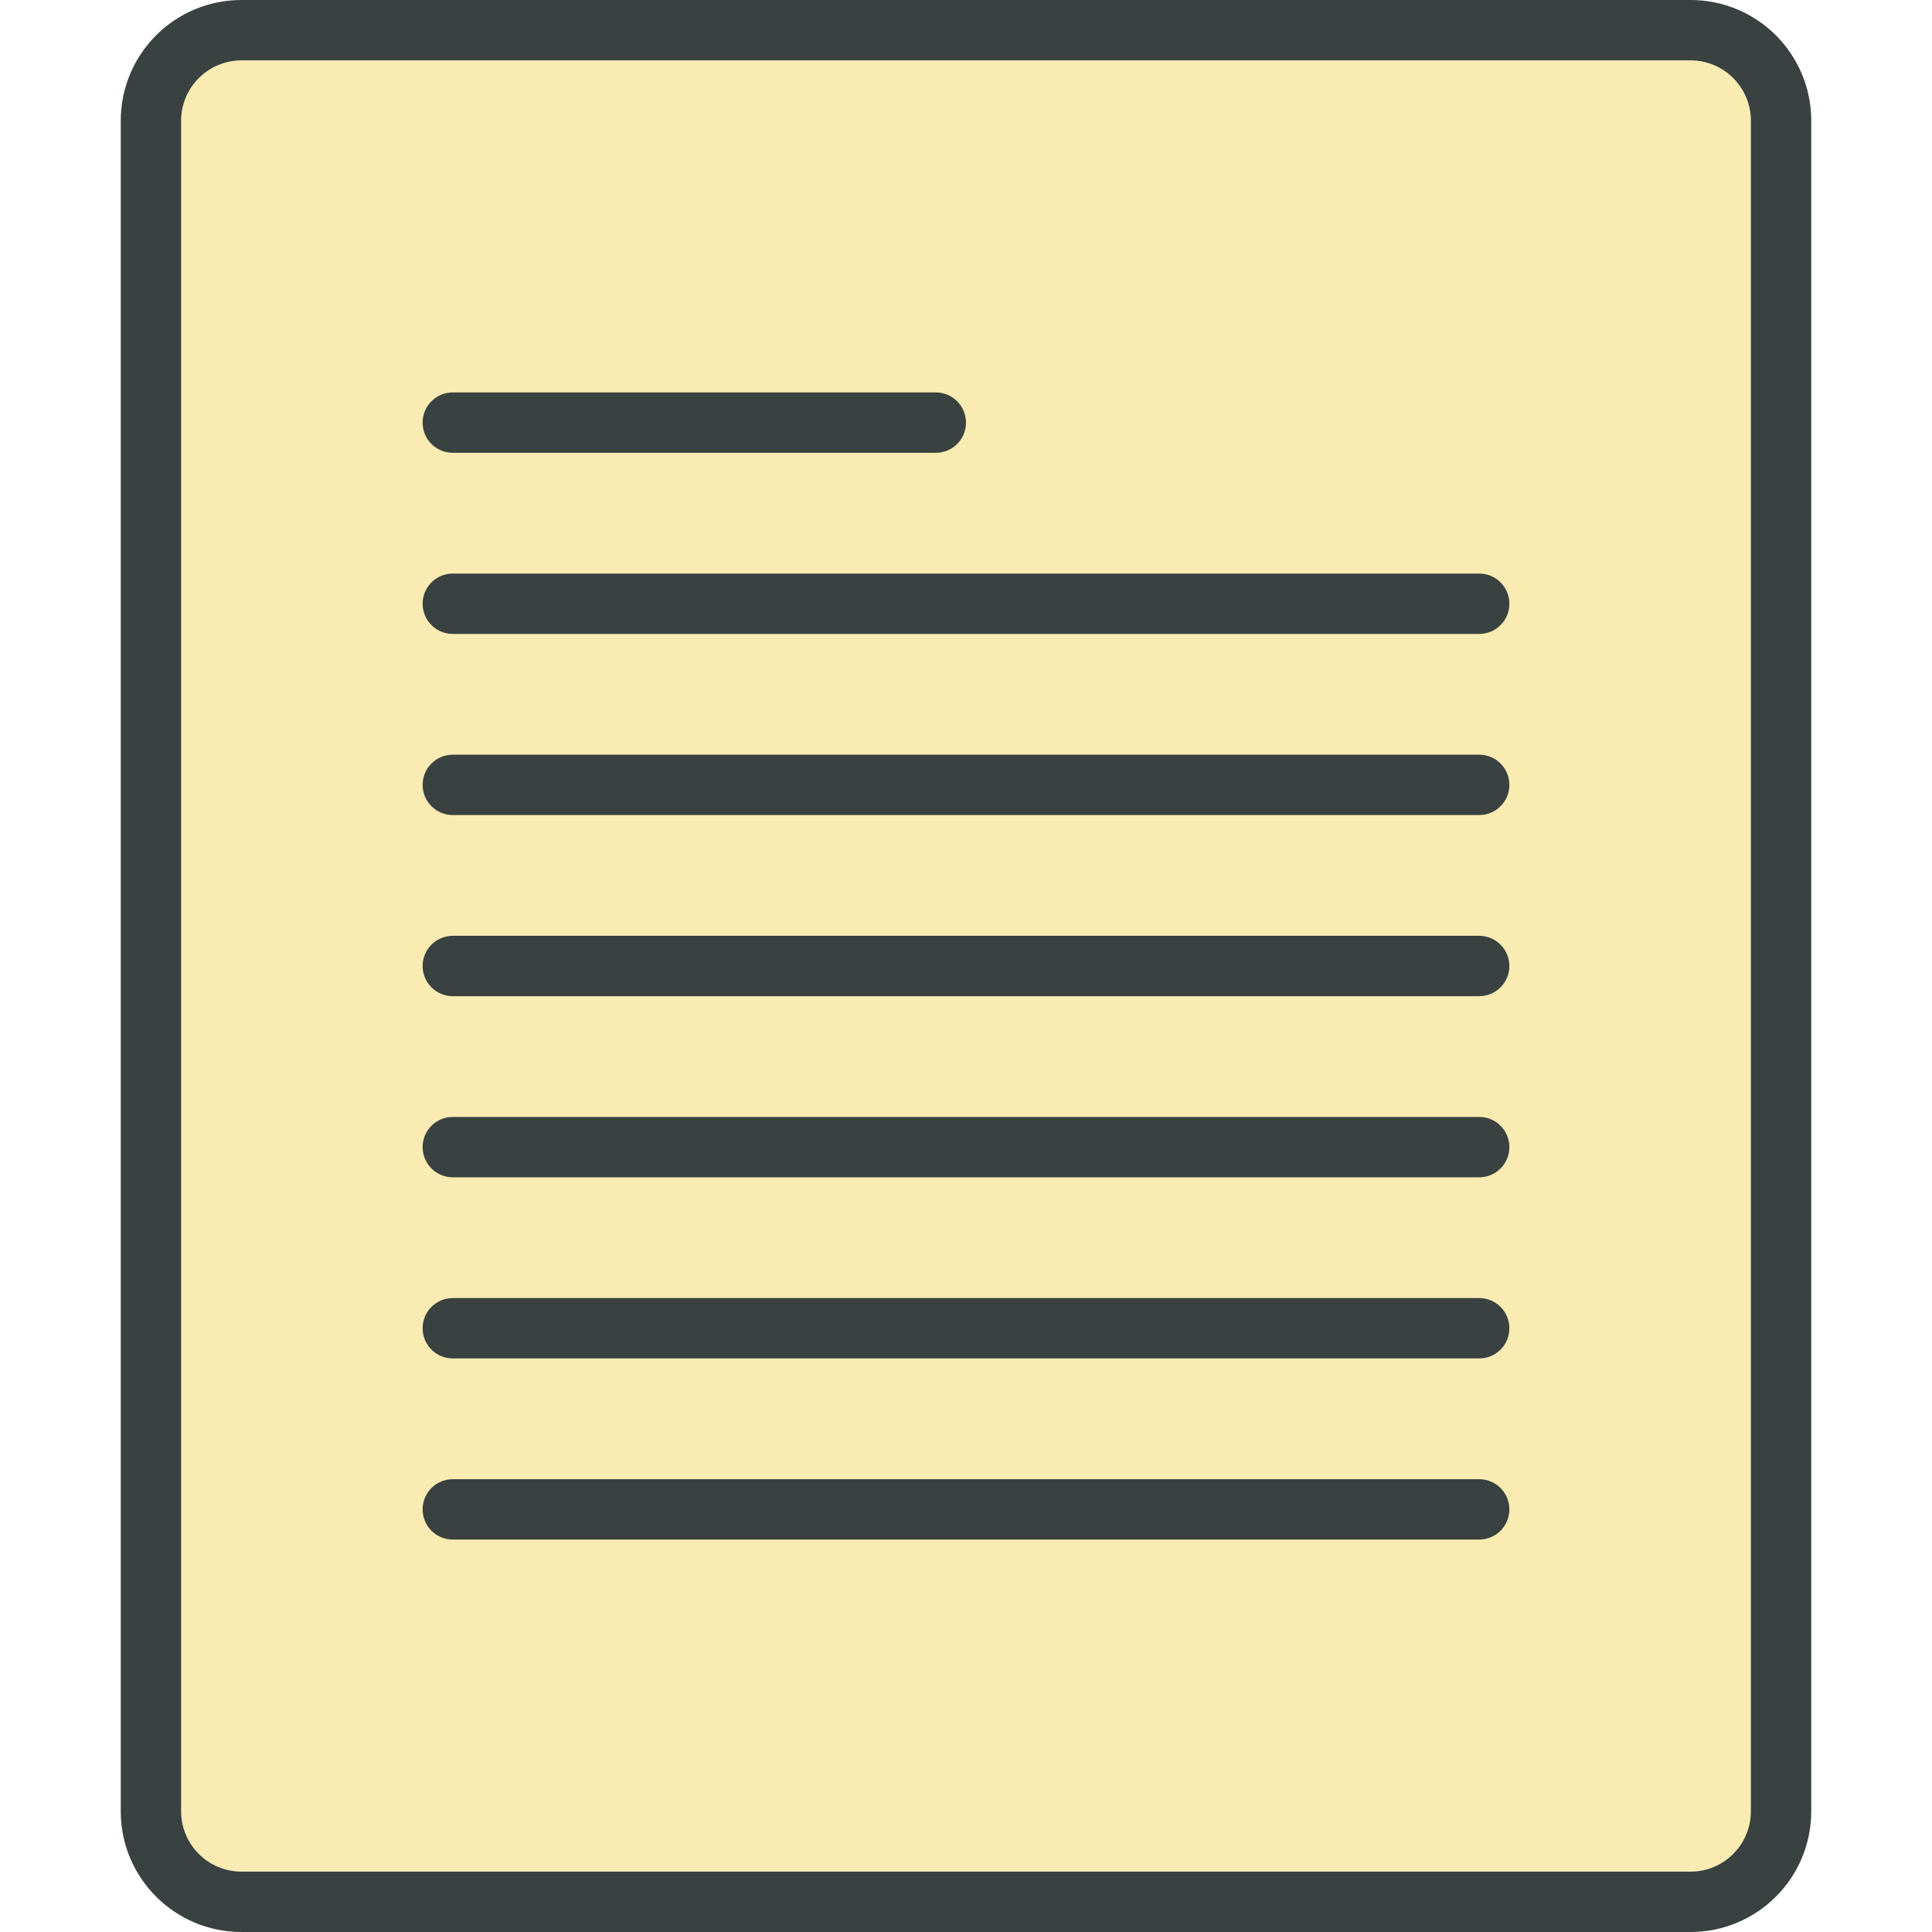
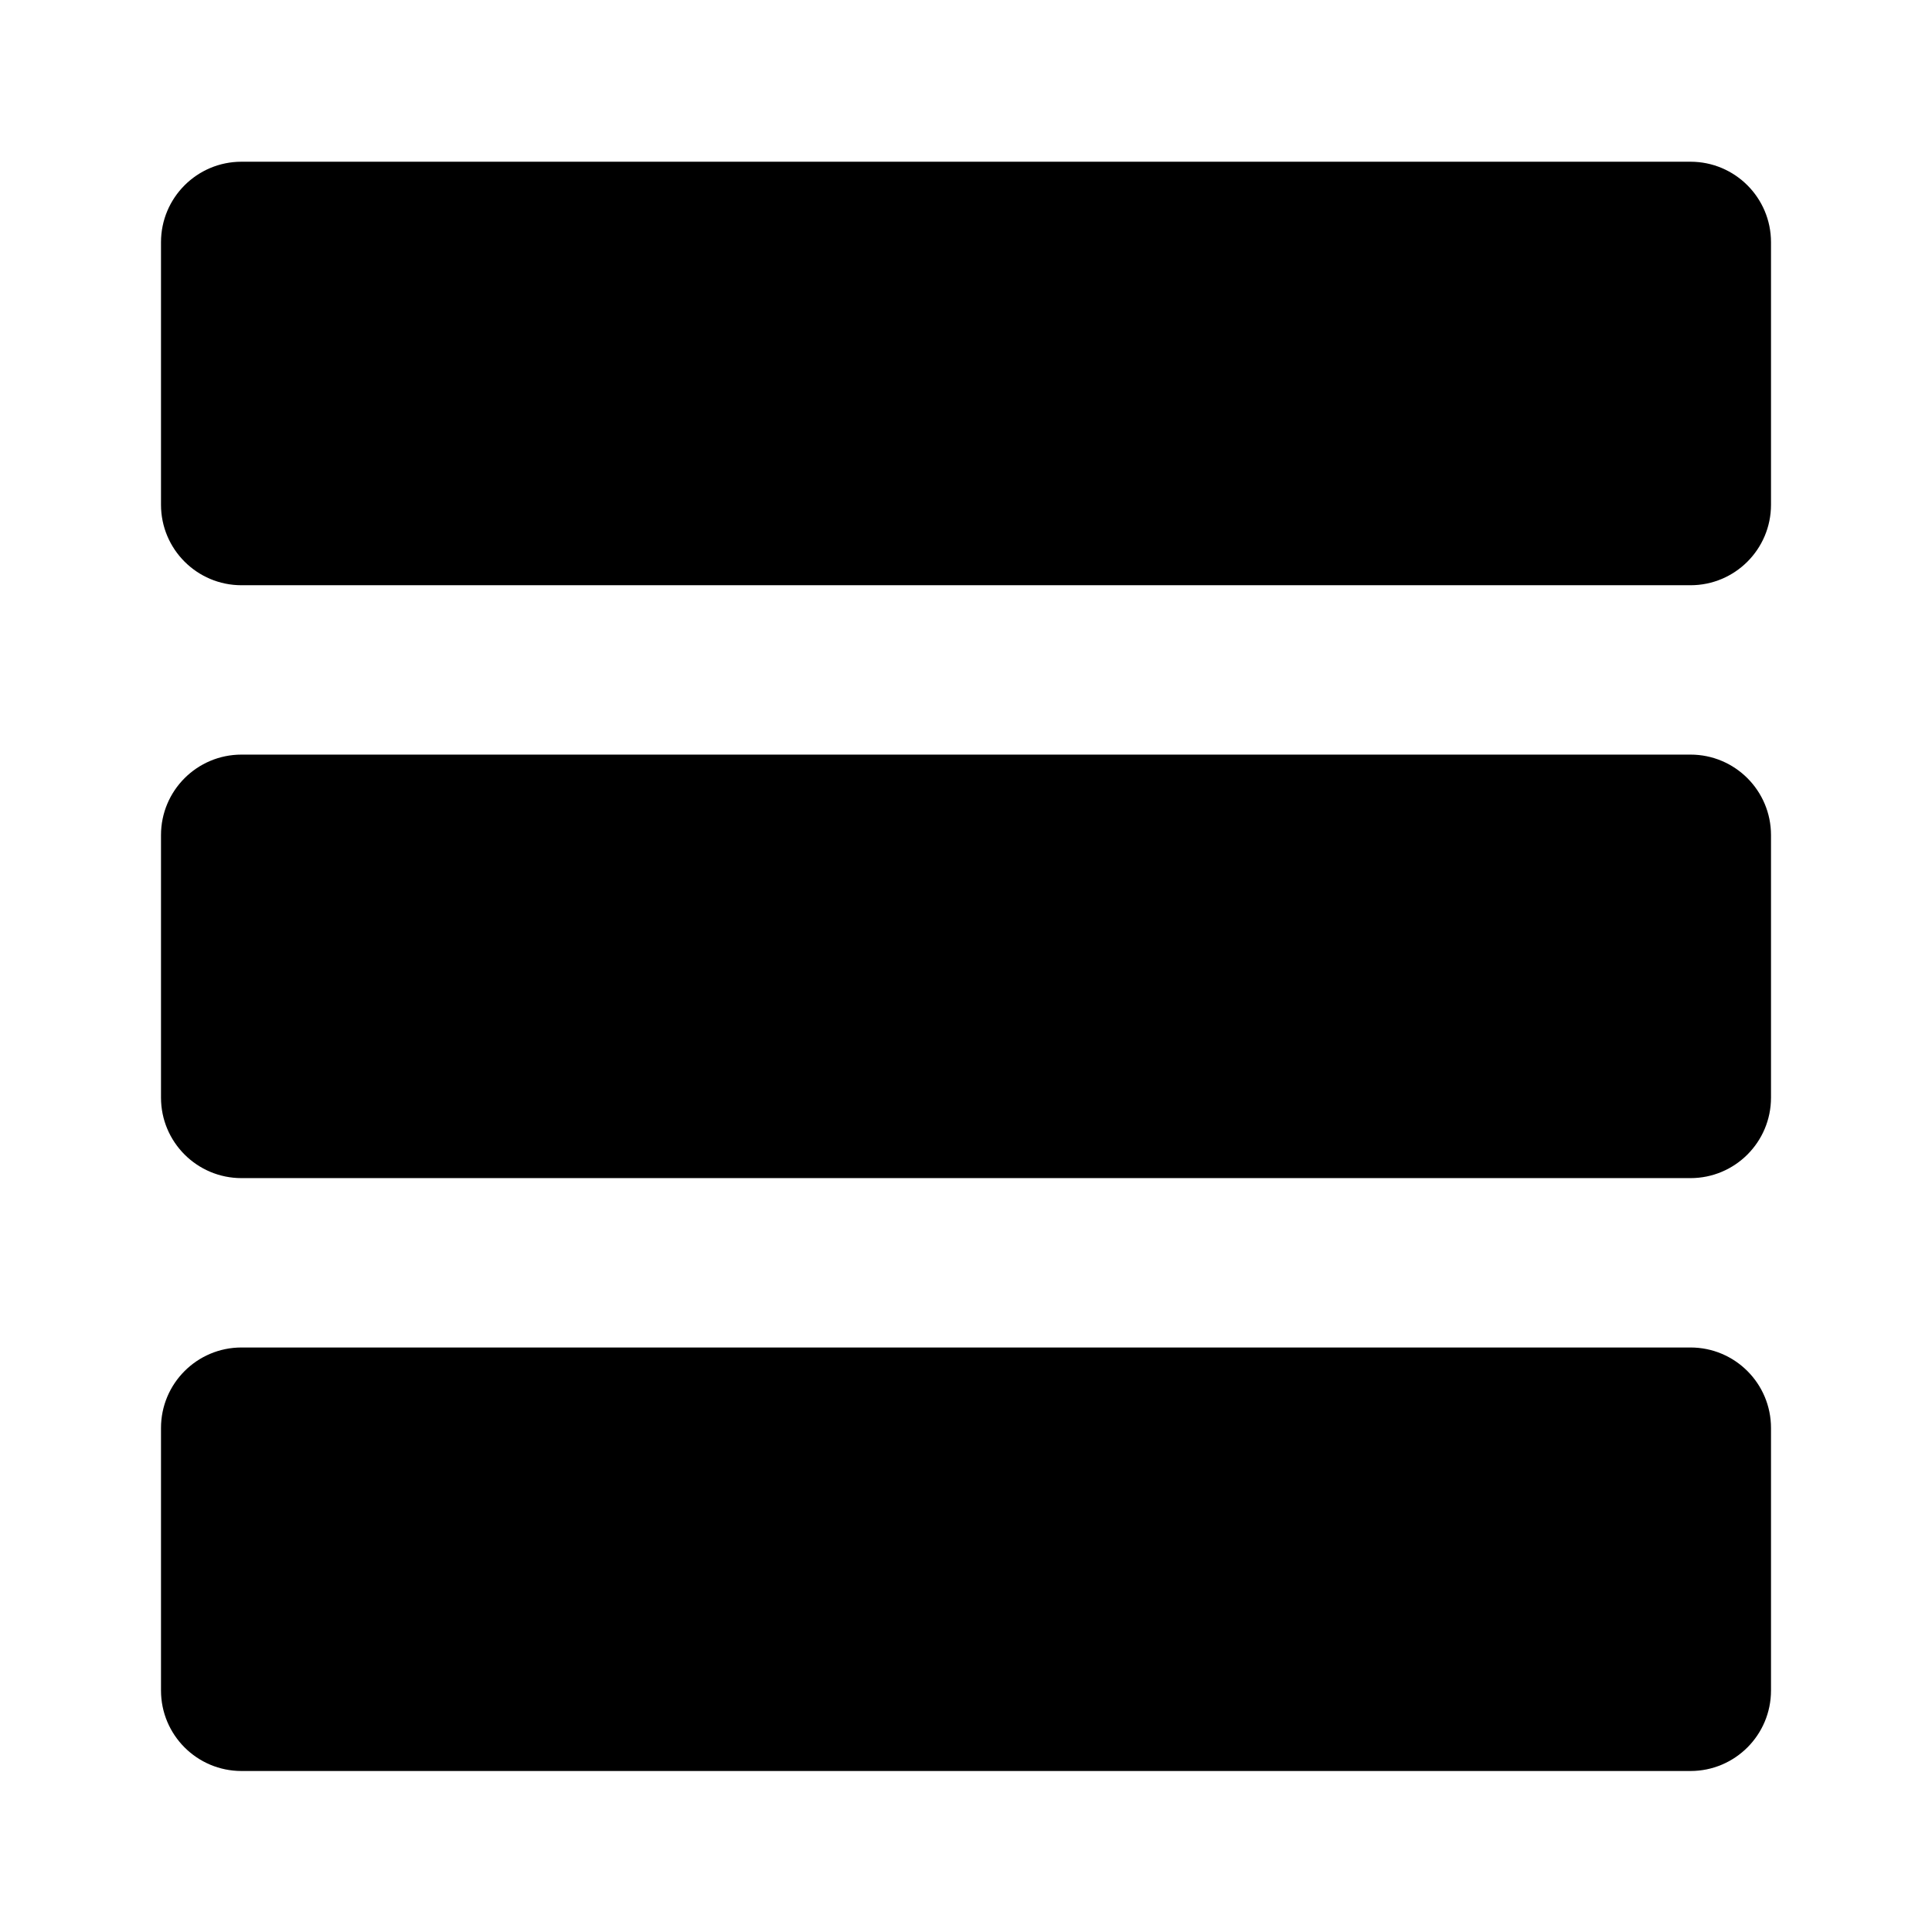
- <svg xmlns="http://www.w3.org/2000/svg" version="1.0" id="Layer_1" width="800px" height="800px" viewBox="0 0 64 64" enable-background="new 0 0 64 64" xml:space="preserve">
-   <g>
-     <path fill="#F9EBB2" d="M58,60V4c0-1.104-0.896-2-2-2H8C6.896,2,6,2.896,6,4v56c0,1.104,0.896,2,2,2h48C57.104,62,58,61.104,58,60z   " />
-     <g>
-       <path fill="#394240" d="M56,0H8C5.789,0,4,1.789,4,4v56c0,2.211,1.789,4,4,4h48c2.211,0,4-1.789,4-4V4C60,1.789,58.211,0,56,0z     M58,60c0,1.104-0.896,2-2,2H8c-1.104,0-2-0.896-2-2V4c0-1.104,0.896-2,2-2h48c1.104,0,2,0.896,2,2V60z" />
-       <path fill="#394240" d="M49,25H15c-0.553,0-1,0.447-1,1s0.447,1,1,1h34c0.553,0,1-0.447,1-1S49.553,25,49,25z" />
-       <path fill="#394240" d="M49,19H15c-0.553,0-1,0.447-1,1s0.447,1,1,1h34c0.553,0,1-0.447,1-1S49.553,19,49,19z" />
-       <path fill="#394240" d="M49,37H15c-0.553,0-1,0.447-1,1s0.447,1,1,1h34c0.553,0,1-0.447,1-1S49.553,37,49,37z" />
-       <path fill="#394240" d="M49,43H15c-0.553,0-1,0.447-1,1s0.447,1,1,1h34c0.553,0,1-0.447,1-1S49.553,43,49,43z" />
-       <path fill="#394240" d="M49,49H15c-0.553,0-1,0.447-1,1s0.447,1,1,1h34c0.553,0,1-0.447,1-1S49.553,49,49,49z" />
-       <path fill="#394240" d="M49,31H15c-0.553,0-1,0.447-1,1s0.447,1,1,1h34c0.553,0,1-0.447,1-1S49.553,31,49,31z" />
-       <path fill="#394240" d="M15,15h16c0.553,0,1-0.447,1-1s-0.447-1-1-1H15c-0.553,0-1,0.447-1,1S14.447,15,15,15z" />
-     </g>
-   </g>
+ <svg xmlns="http://www.w3.org/2000/svg" width="24" height="24" viewBox="0 0 24 24">
+   <rect x="2" y="2.009" width="20" height="5.261" rx="1" />
+   <rect x="2" y="9.374" width="20" height="5.261" rx="1" />
+   <rect x="2" y="16.739" width="20" height="5.261" rx="1" />
</svg>
